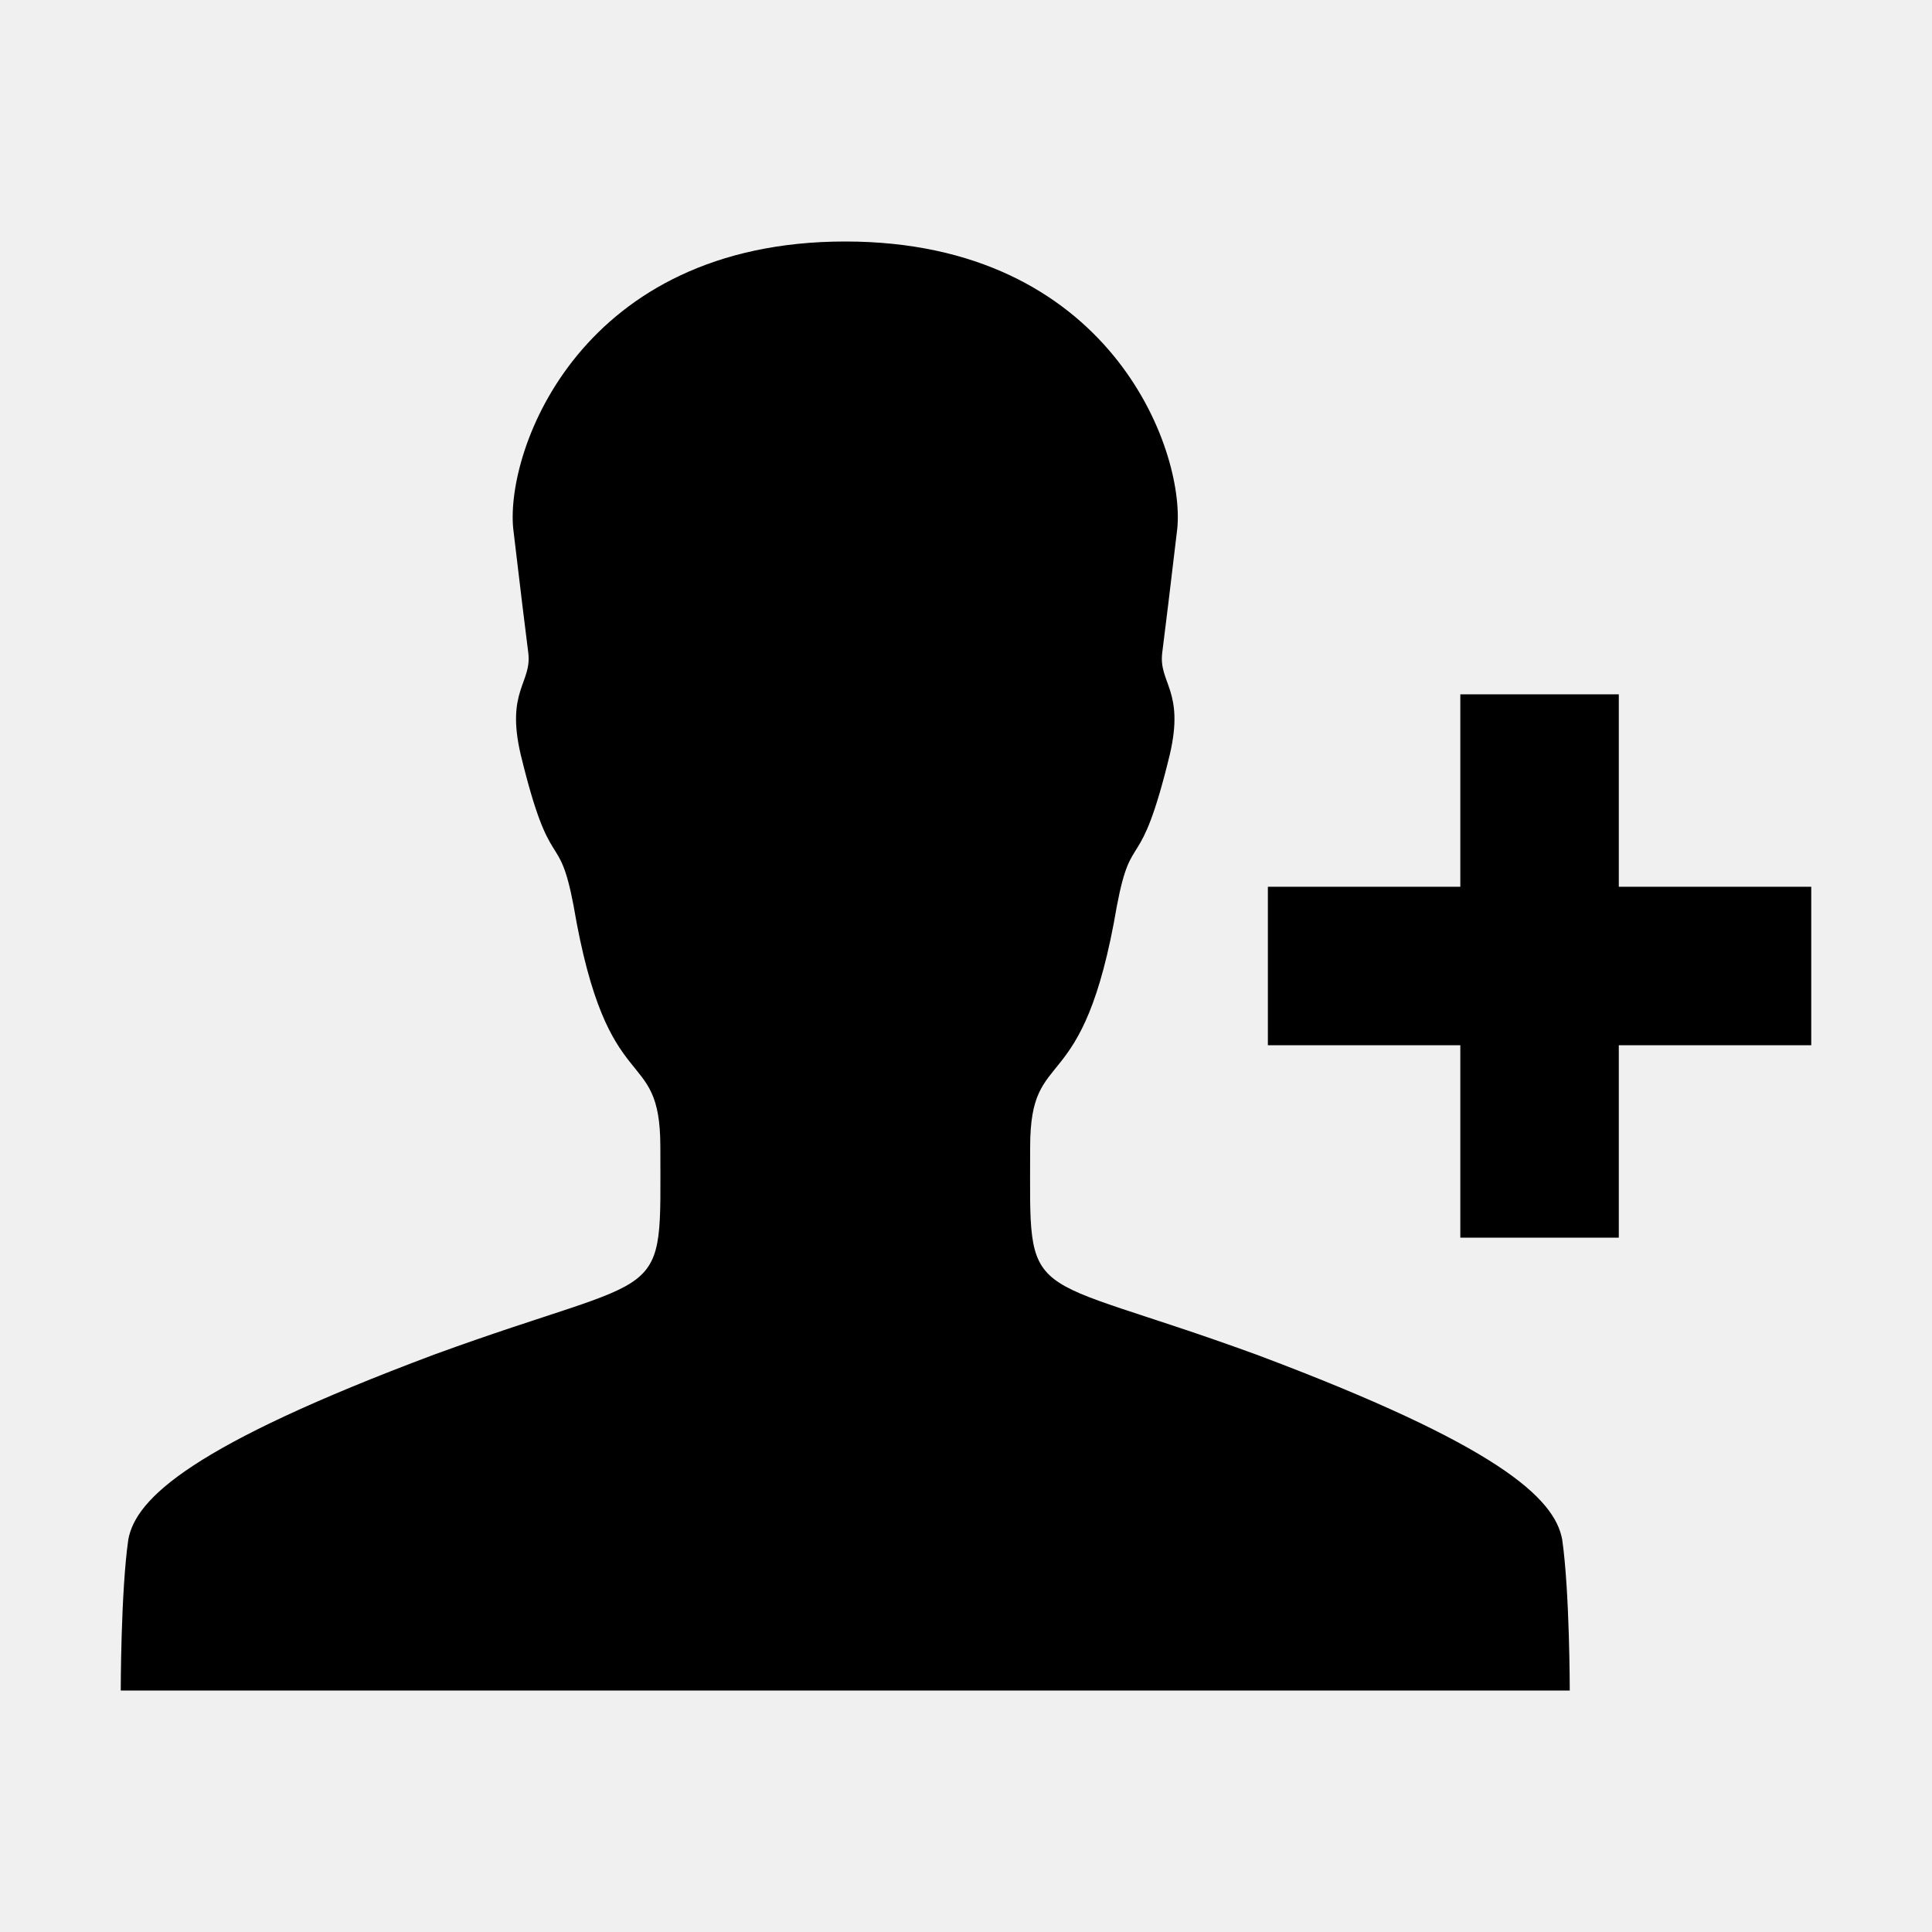
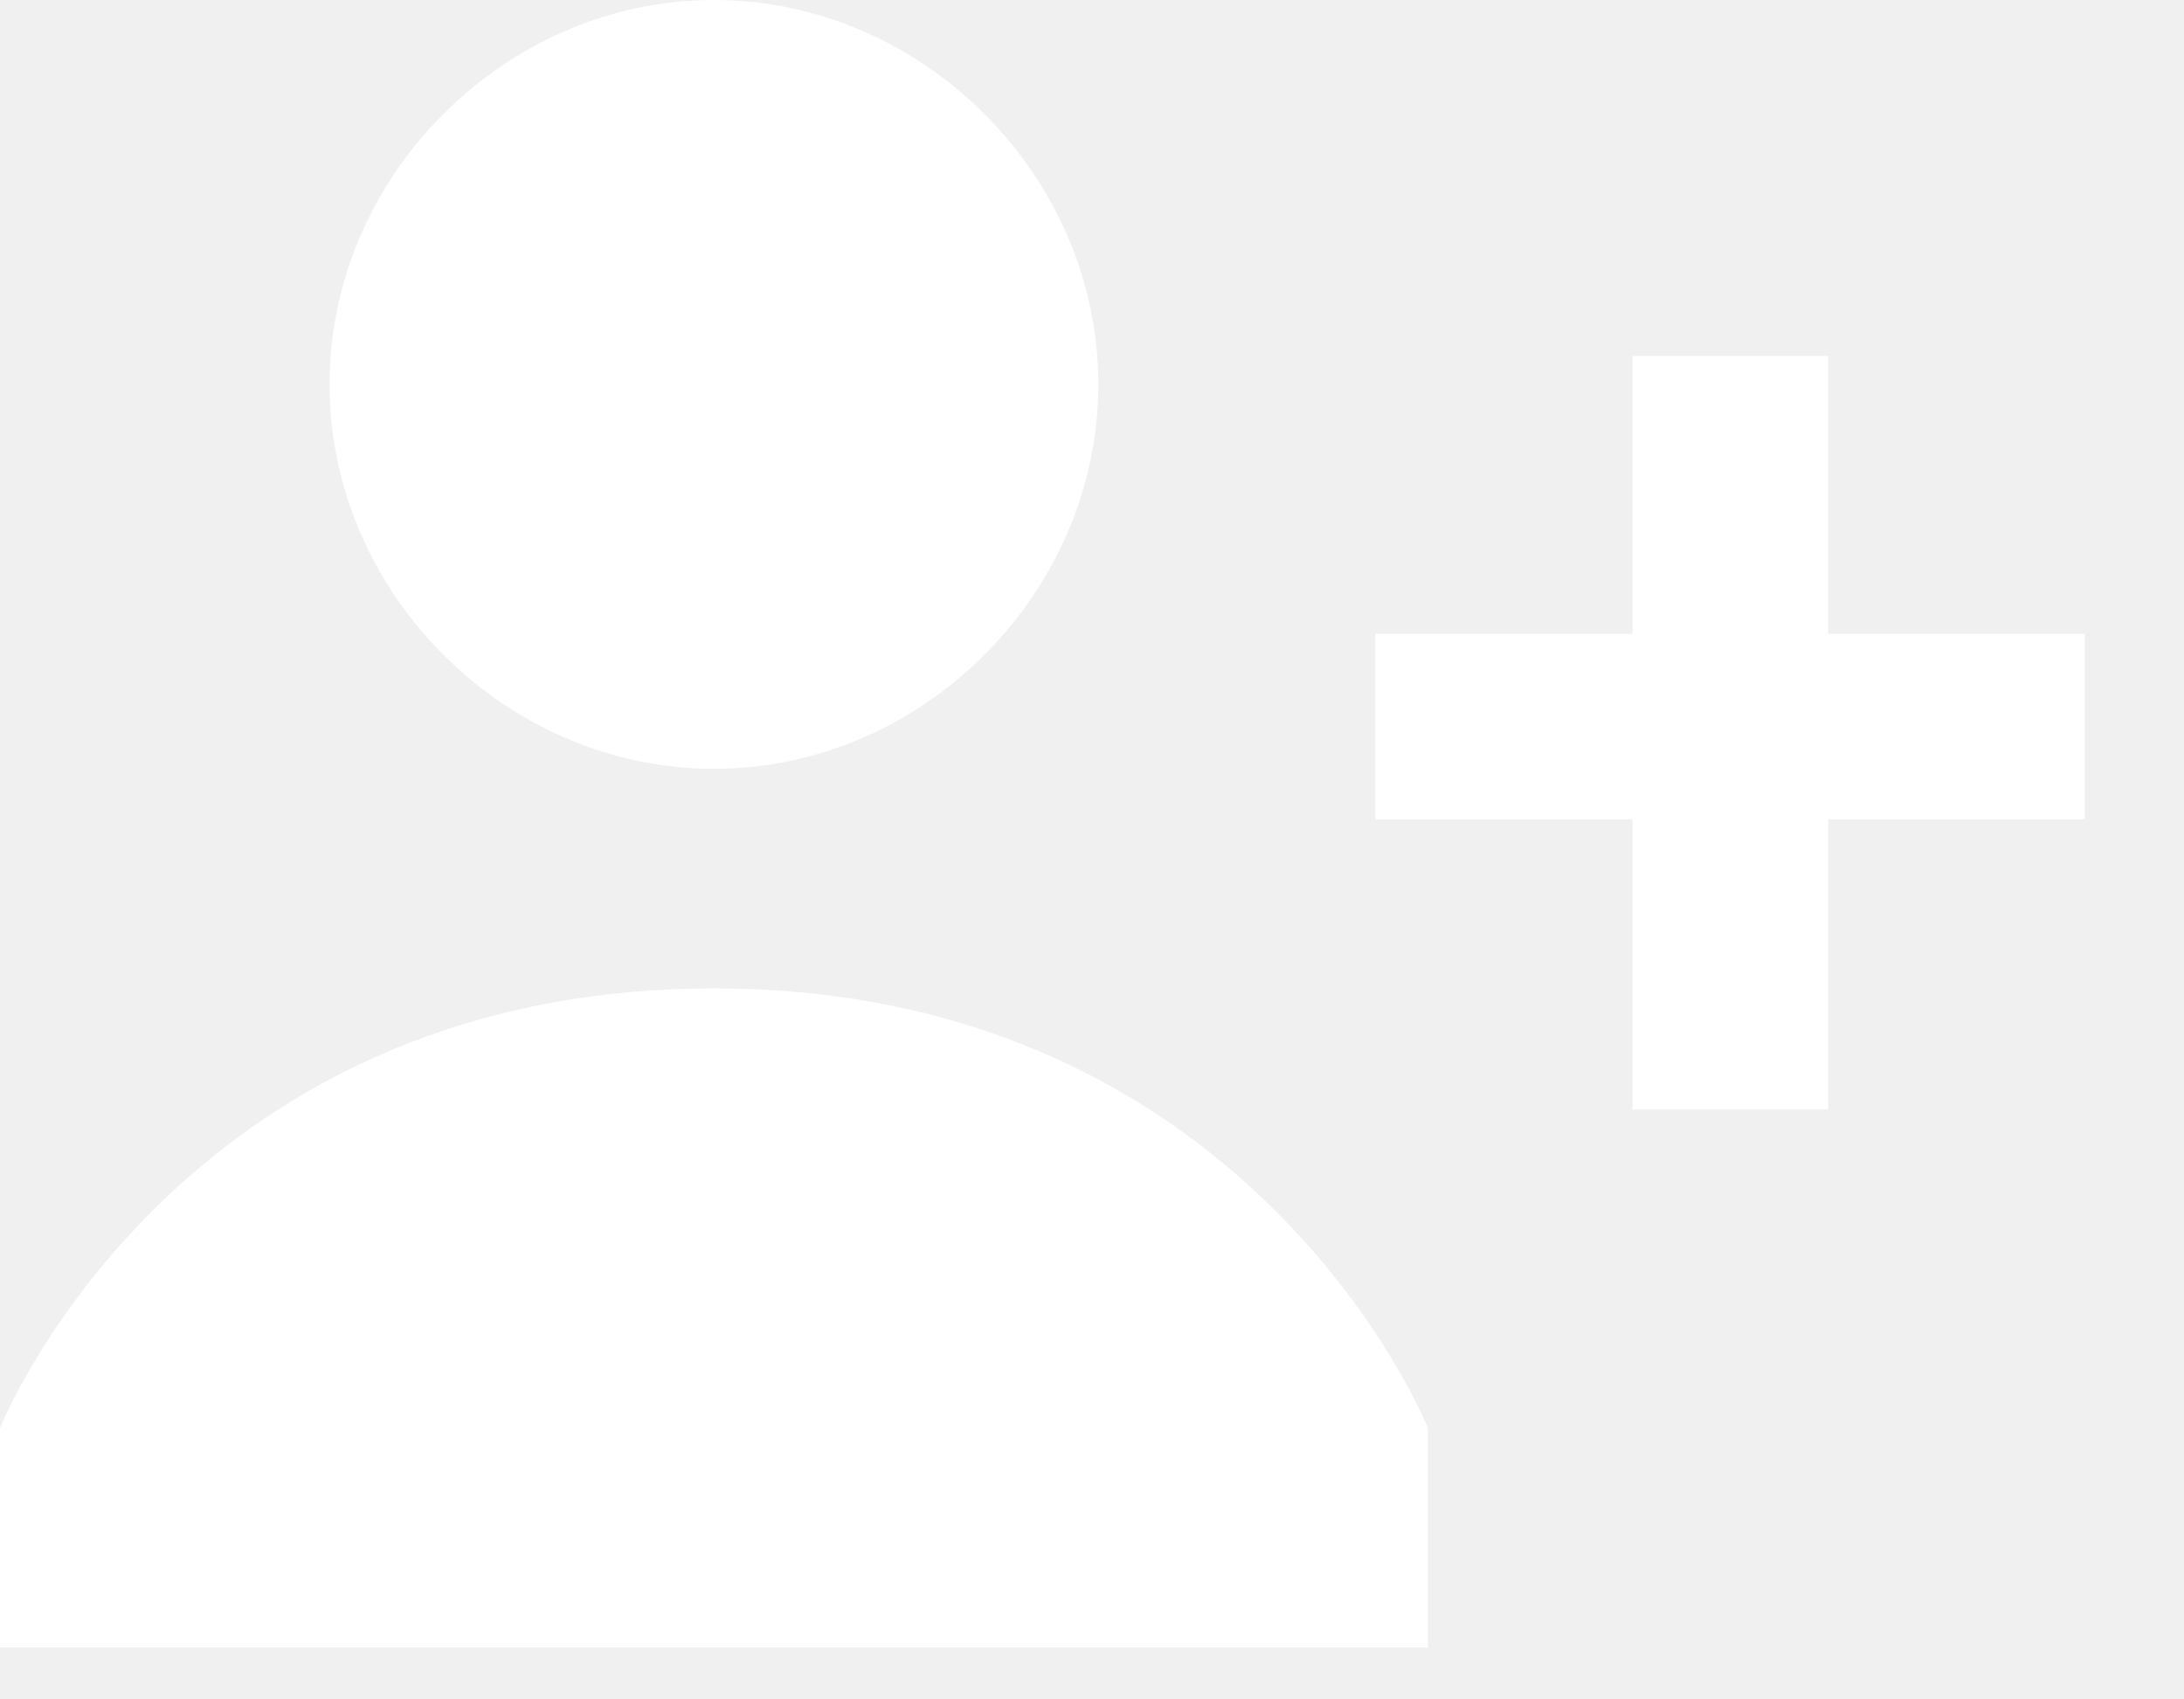
- <svg fill="#000000" height="512" width="512" id="icon-user-add" viewBox="0 0 512 512">
-   <path d="m429 328l-42 0l0-51l-51 0l0-42l51 0l0-51l42 0l0 51l51 0l0 42l-51 0z m-13 120l-384 0c0 0 0-26 2-40c2-11 17-25 81-49c63-23 60-12 60-55c0-28-14-11-23-64c-4-21-6-7-14-40c-4-17 3-19 2-27c-1-8-2-16-4-33c-2-21 18-76 88-76c70 0 90 55 88 76c-2 17-3 25-4 33c-1 8 6 10 2 27c-8 33-10 19-14 40c-9 53-23 36-23 64c0 43-3 32 60 55c64 24 79 38 81 49c2 14 2 40 2 40z" />
+ <svg xmlns="http://www.w3.org/2000/svg" xmlns:xlink="http://www.w3.org/1999/xlink" width="18" height="14" viewBox="0 0 18 14" version="1.1">
+   <g id="Canvas" transform="translate(-6860 11788)">
+     <g id="user-add">
+       <use xlink:href="#path0_fill" transform="translate(6860 -11788)" fill="#FFFFFF" />
+     </g>
+   </g>
+   <defs>
+     <path id="path0_fill" fill-rule="evenodd" d="M 5.884 0C 4.164 0 2.716 1.448 2.716 3.168C 2.716 4.889 4.164 6.337 5.884 6.337C 7.604 6.337 9.052 4.889 9.052 3.168C 9.052 1.448 7.604 0 5.884 0ZM 5.884 8.147C 1.448 8.147 0 11.769 0 11.769L 0 13.579L 11.768 13.579L 11.768 11.769C 11.768 11.769 10.32 8.147 5.884 8.147ZM 17.182 5.225L 15.066 5.225L 15.066 2.934L 13.455 2.934L 13.455 5.225L 11.334 5.225L 11.334 6.754L 13.455 6.754L 13.455 9.145L 15.066 9.145L 15.066 6.754L 17.182 6.754L 17.182 5.225Z" />
+   </defs>
</svg>
